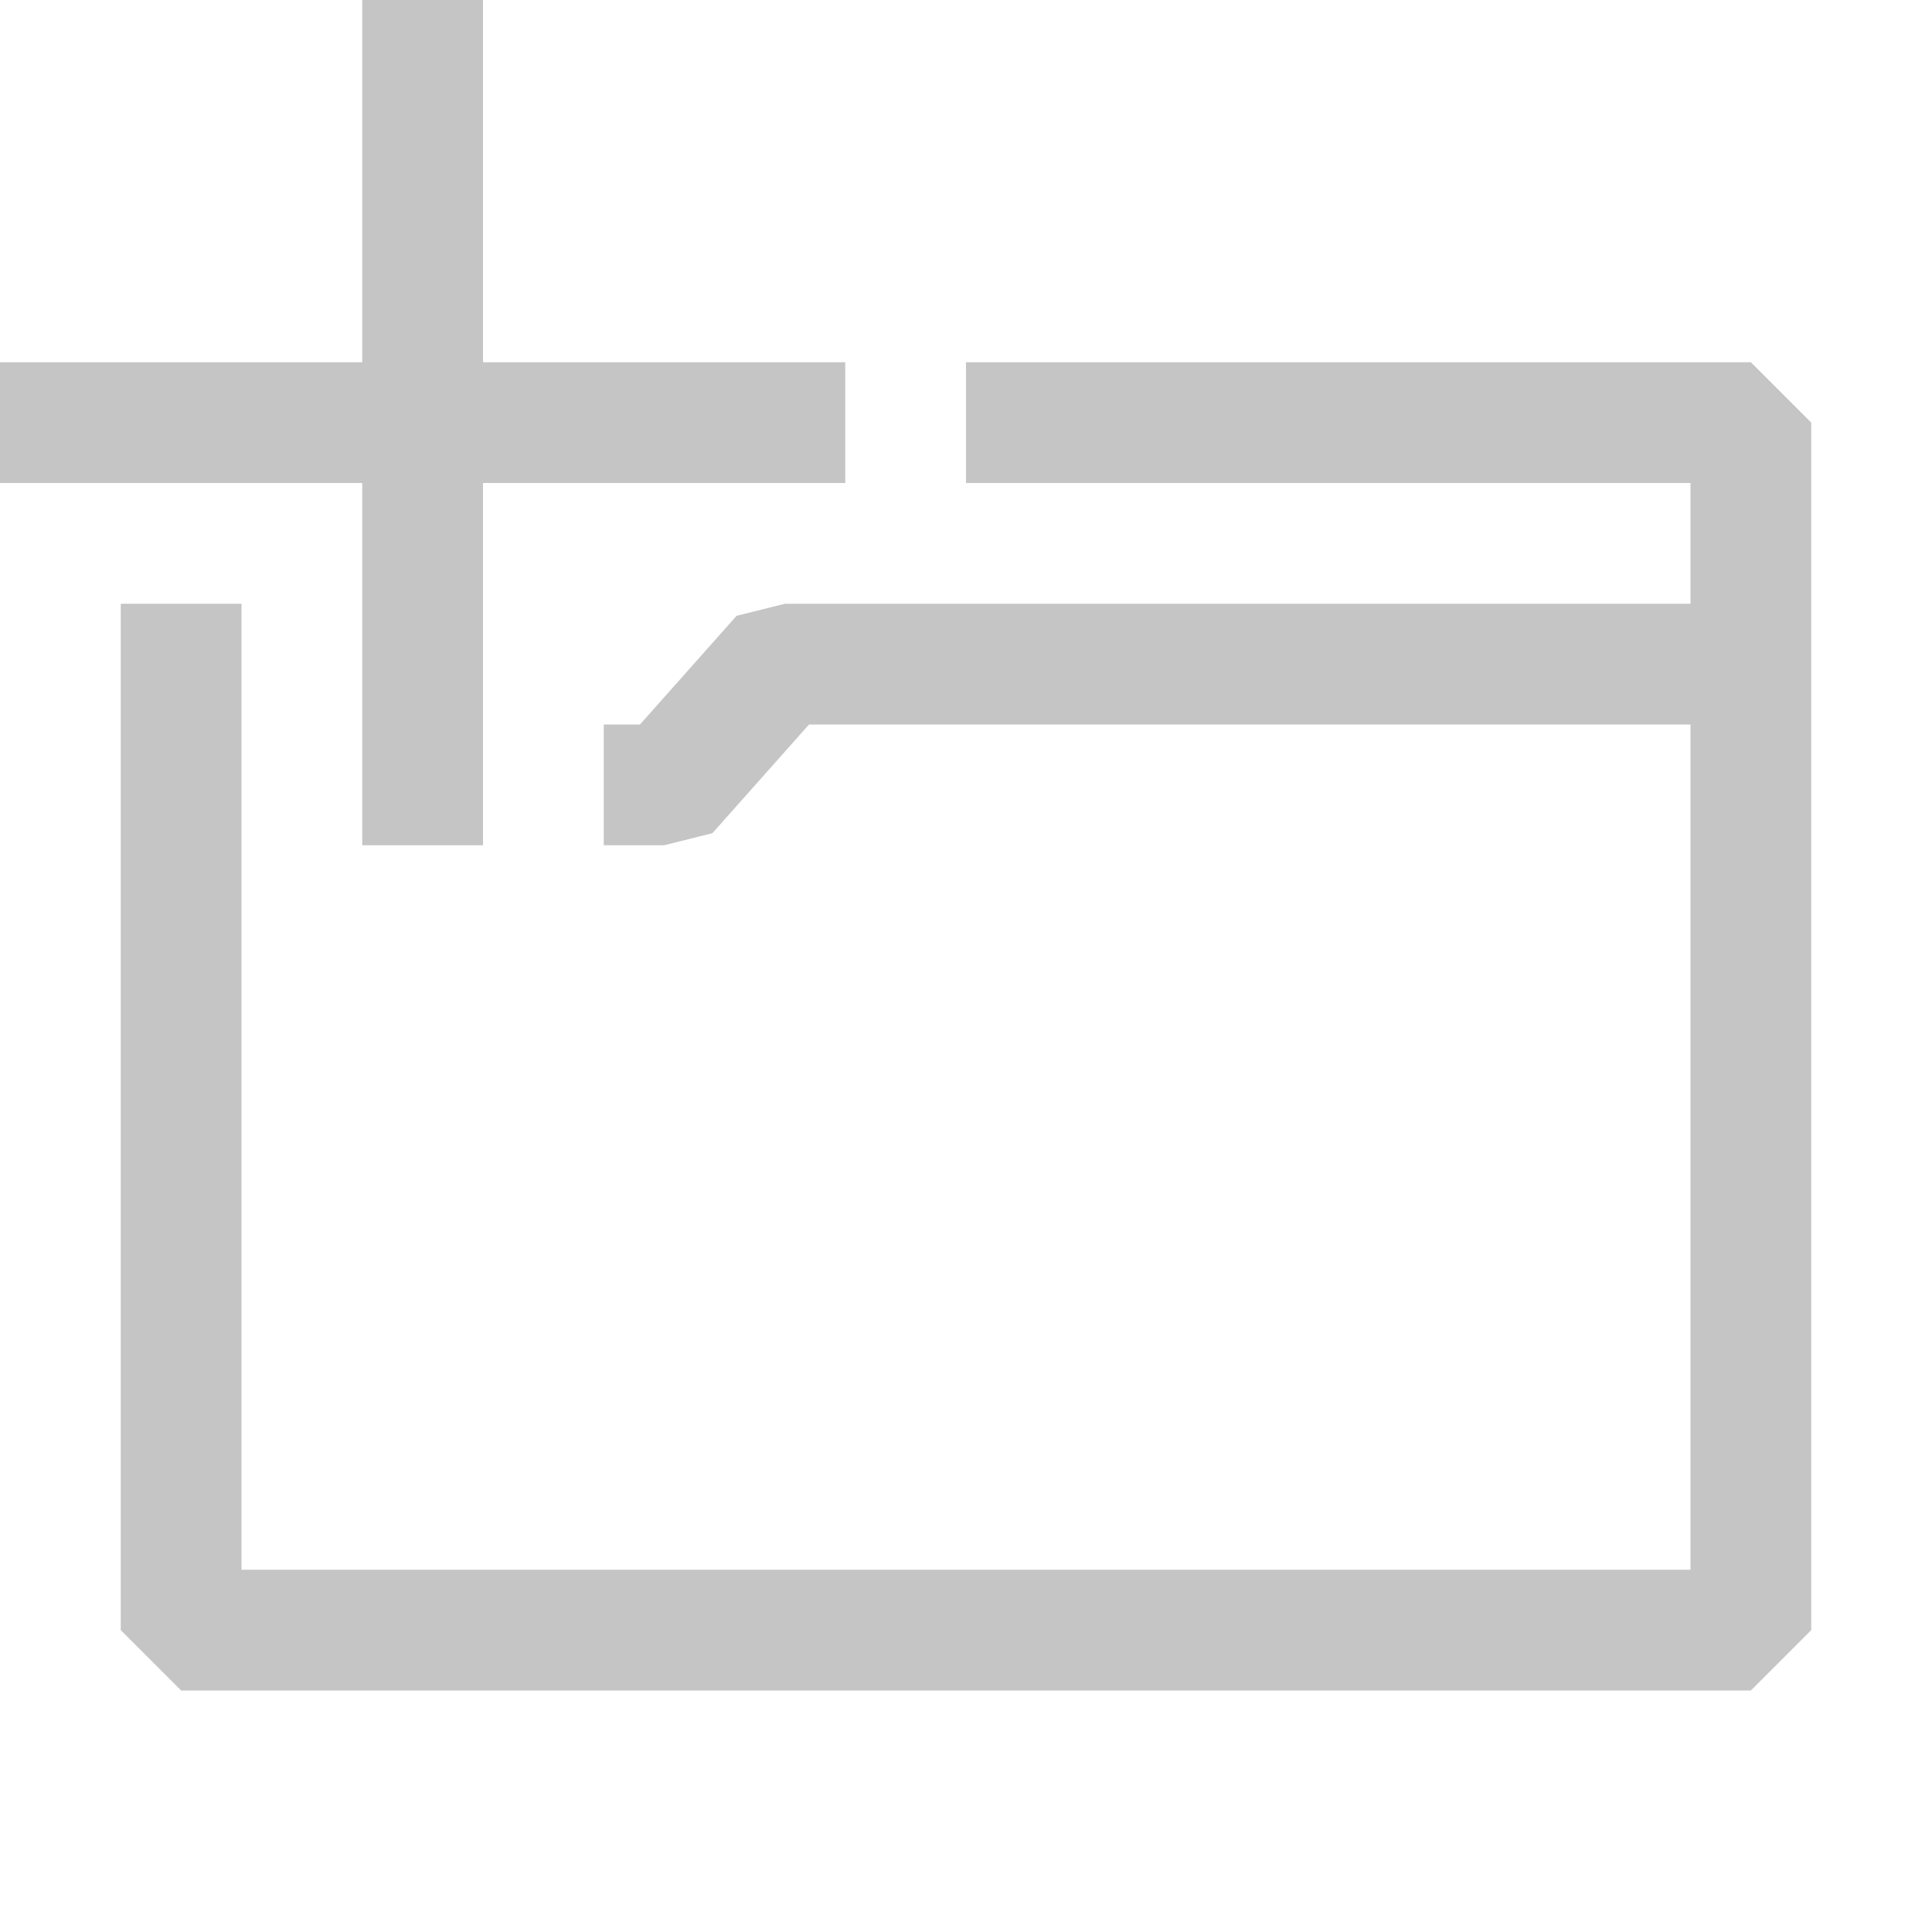
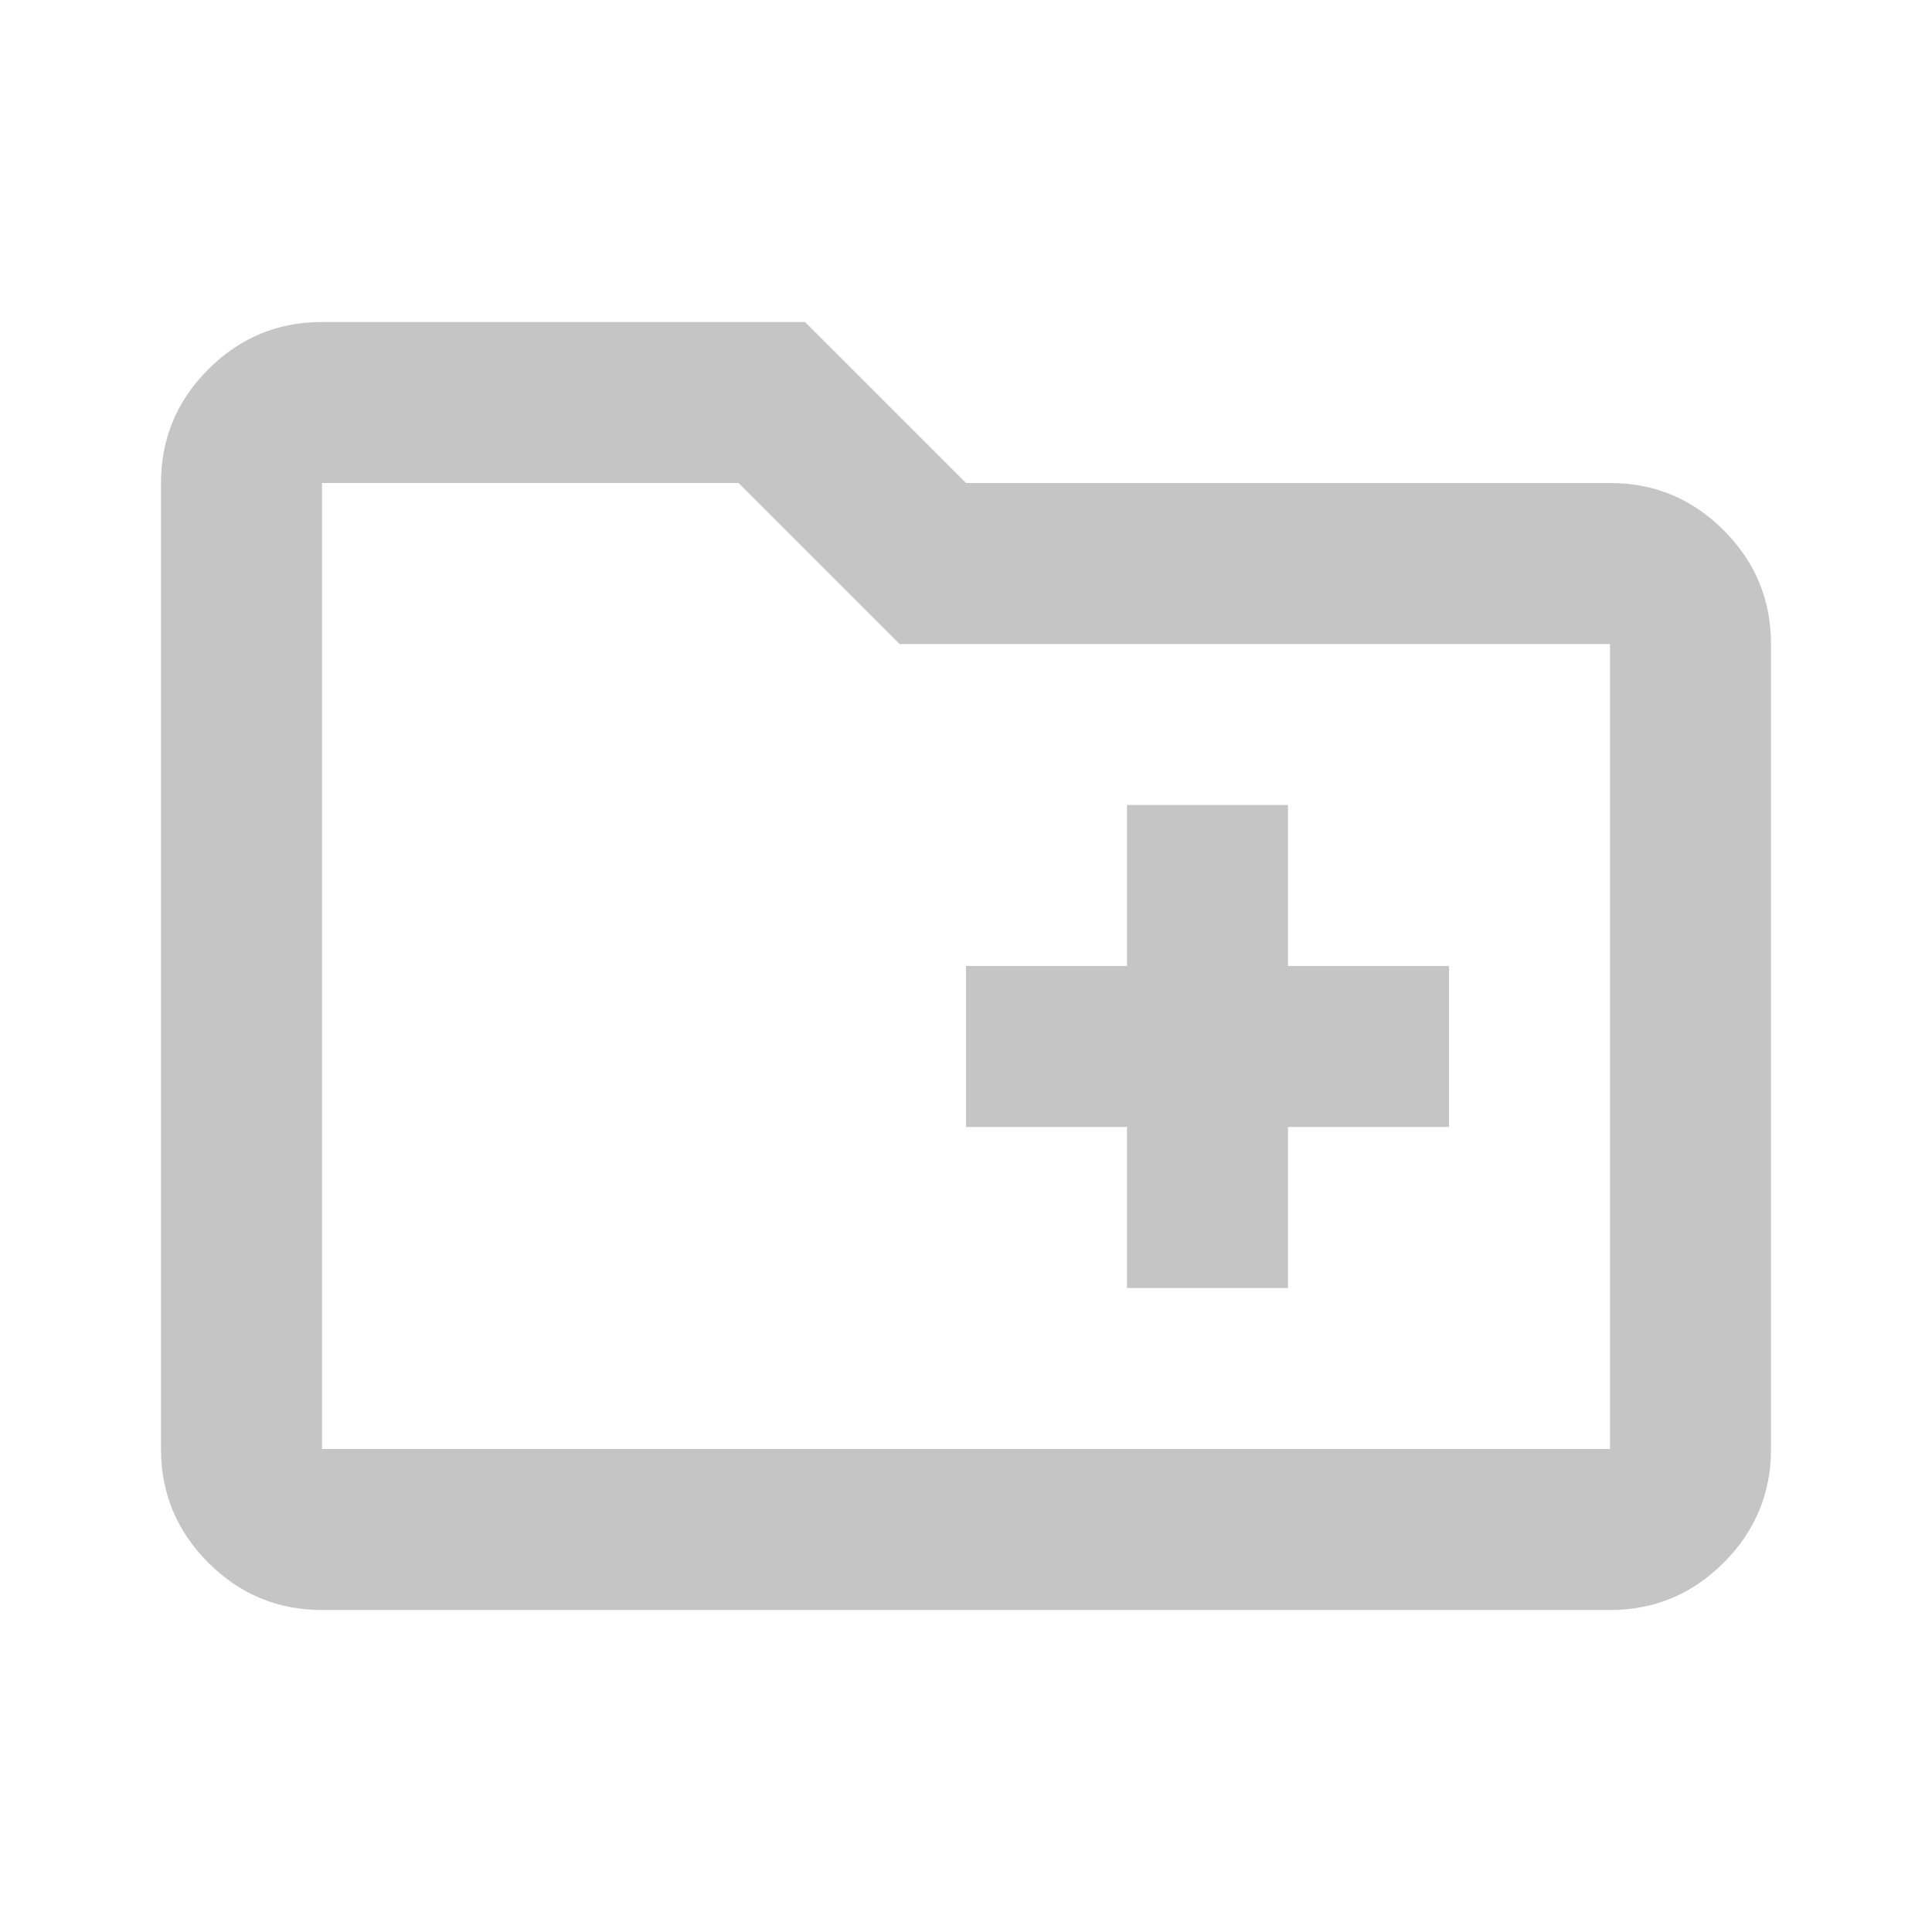
- <svg xmlns="http://www.w3.org/2000/svg" width="16" height="16" viewBox="0 0 16 16" fill="none">
-   <path fill-rule="evenodd" clip-rule="evenodd" d="M7 3H4V0H3V3H0V4H3V7H4V4H7V3ZM5.5 7H5V6H5.3L6.1 5.1L6.5 5H14V4H8V3H14.5L15 3.5V13.5L14.5 14H1.5L1 13.5V6.5V6V5H2V6V6.5V13H14V7V6H6.7L5.9 6.9L5.5 7Z" fill="#C5C5C5" />
+ <svg xmlns="http://www.w3.org/2000/svg" height="24px" viewBox="0 -960 960 960" width="24px" fill="#c5c5c5">
+   <path d="M560-320h80v-80h80v-80h-80v-80h-80v80h-80v80h80v80ZM160-160q-33 0-56.5-23.5T80-240v-480q0-33 23.5-56.5T160-800h240l80 80h320q33 0 56.5 23.5T880-640v400q0 33-23.5 56.5T800-160H160Zm0-80h640v-400H447l-80-80H160v480Zm0 0v-480 480Z" />
</svg>
